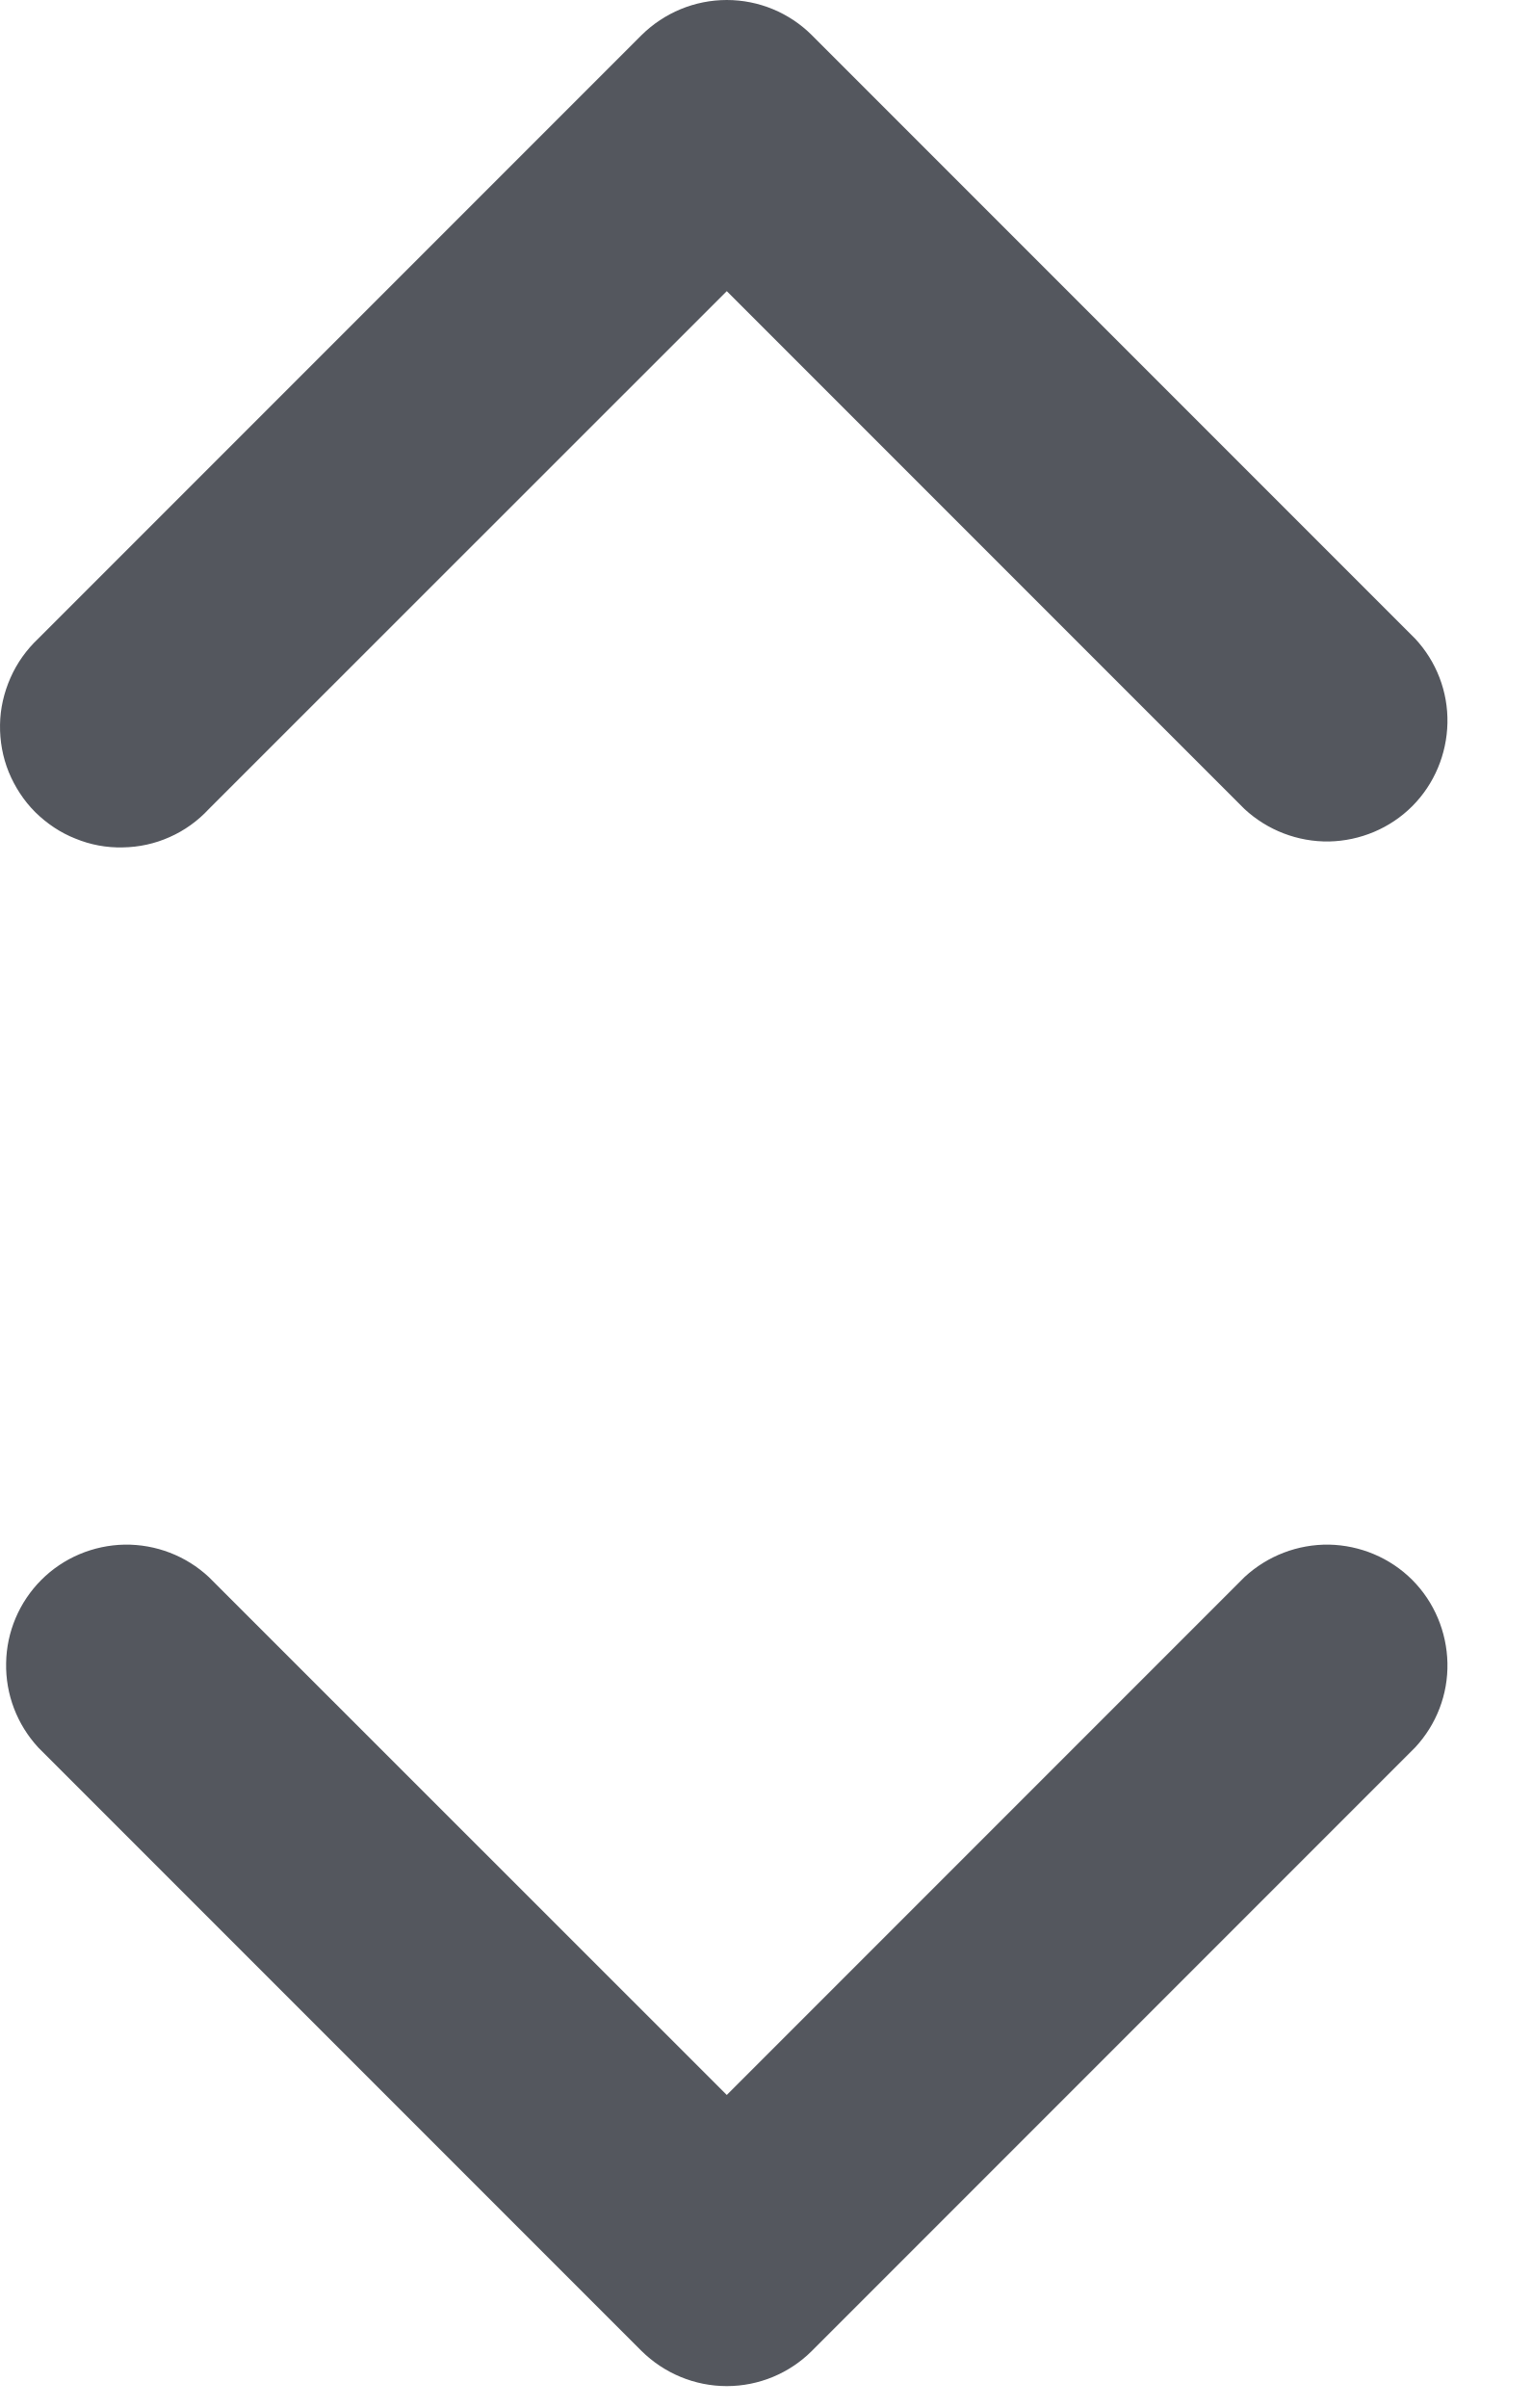
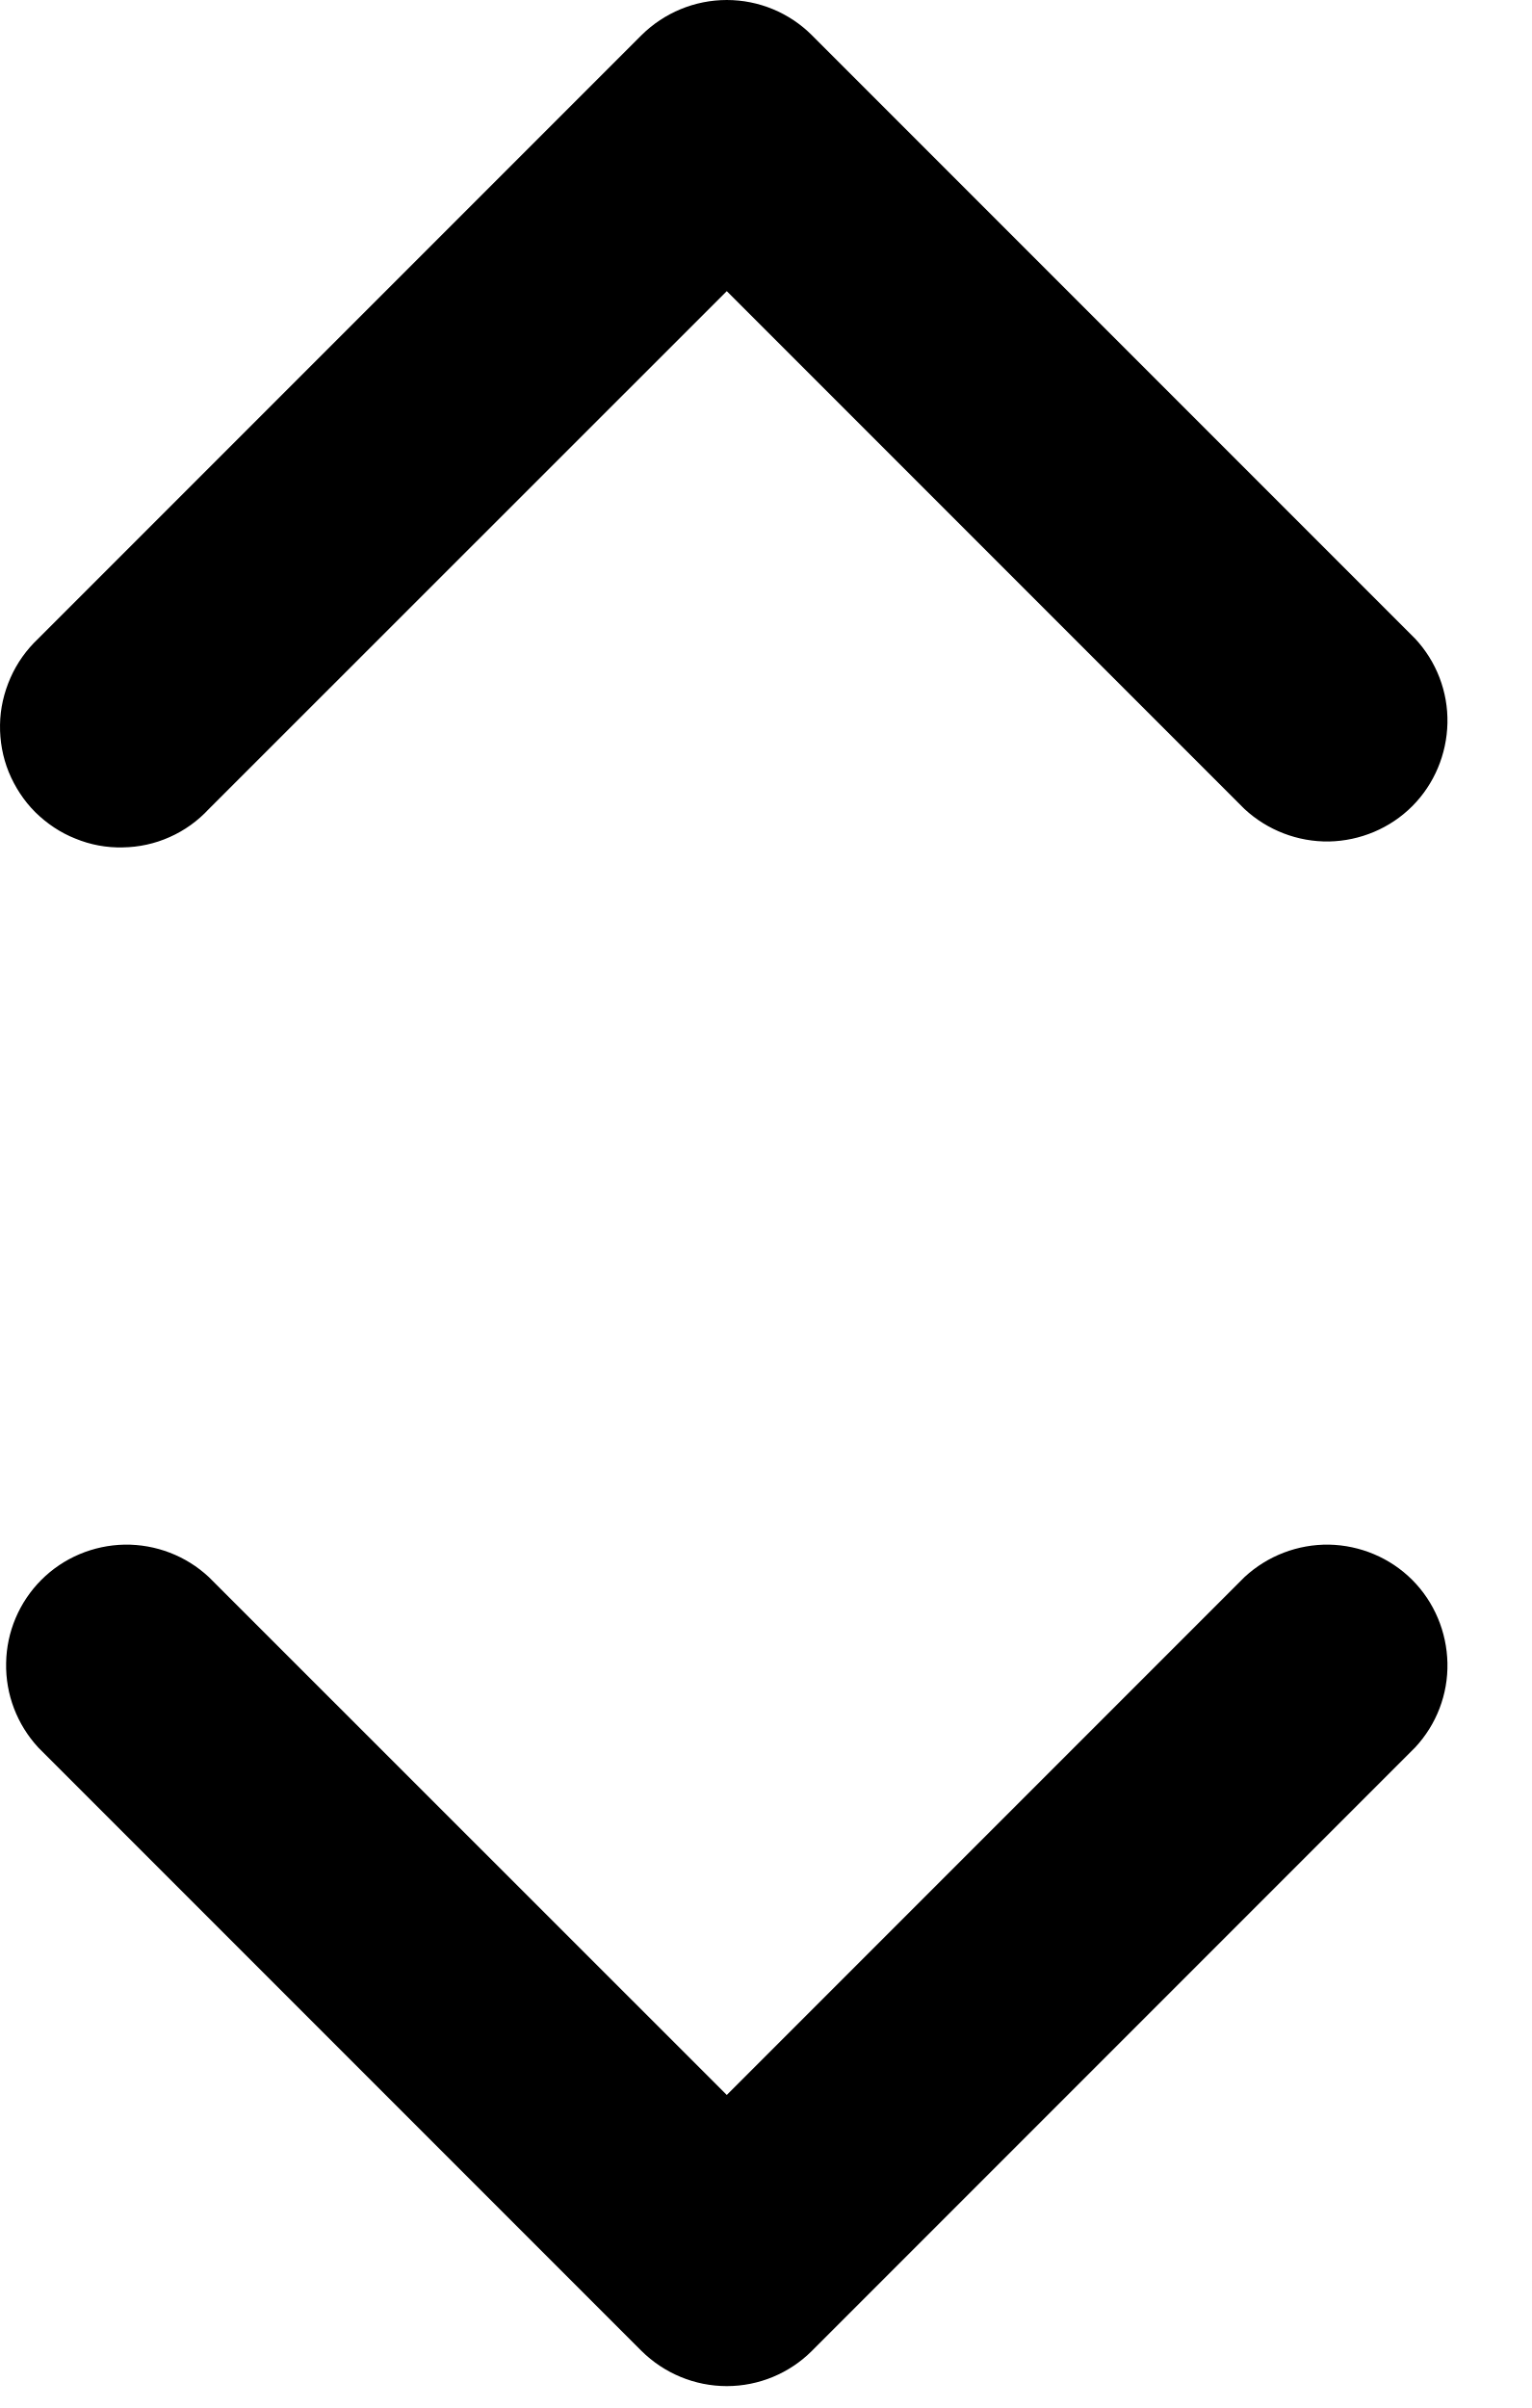
<svg xmlns="http://www.w3.org/2000/svg" width="7" height="11" viewBox="0 0 7 11" fill="none">
-   <path fill-rule="evenodd" clip-rule="evenodd" d="M0.175 2.917C0.121 2.968 0.078 3.028 0.048 3.096C0.018 3.164 0.001 3.237 8.5777e-05 3.311C-0.001 3.385 0.012 3.458 0.04 3.527C0.068 3.595 0.109 3.658 0.161 3.71C0.214 3.762 0.276 3.804 0.345 3.831C0.413 3.859 0.487 3.873 0.561 3.871C0.635 3.87 0.708 3.854 0.775 3.824C0.843 3.794 0.904 3.75 0.954 3.696L3.321 1.33L5.687 3.696C5.792 3.793 5.93 3.846 6.073 3.844C6.215 3.841 6.352 3.784 6.453 3.683C6.554 3.582 6.611 3.445 6.614 3.303C6.617 3.16 6.564 3.022 6.466 2.917L3.71 0.161C3.607 0.058 3.467 0 3.321 0C3.175 0 3.035 0.058 2.931 0.161L0.175 2.917V2.917ZM6.466 7.983C6.564 7.878 6.617 7.74 6.614 7.597C6.611 7.455 6.554 7.318 6.453 7.217C6.352 7.116 6.215 7.059 6.073 7.056C5.93 7.054 5.792 7.107 5.687 7.204L3.321 9.57L0.954 7.204C0.85 7.107 0.712 7.054 0.569 7.056C0.426 7.059 0.29 7.116 0.189 7.217C0.088 7.318 0.03 7.455 0.028 7.597C0.025 7.74 0.078 7.878 0.175 7.983L2.931 10.739C3.035 10.842 3.175 10.9 3.321 10.9C3.467 10.9 3.607 10.842 3.71 10.739L6.466 7.983V7.983Z" fill="#54575E" />
+   <path fill-rule="evenodd" clip-rule="evenodd" d="M0.175 2.917C0.121 2.968 0.078 3.028 0.048 3.096C0.018 3.164 0.001 3.237 8.5777e-05 3.311C-0.001 3.385 0.012 3.458 0.04 3.527C0.068 3.595 0.109 3.658 0.161 3.71C0.214 3.762 0.276 3.804 0.345 3.831C0.413 3.859 0.487 3.873 0.561 3.871C0.635 3.87 0.708 3.854 0.775 3.824C0.843 3.794 0.904 3.75 0.954 3.696L3.321 1.33L5.687 3.696C5.792 3.793 5.93 3.846 6.073 3.844C6.215 3.841 6.352 3.784 6.453 3.683C6.554 3.582 6.611 3.445 6.614 3.303C6.617 3.16 6.564 3.022 6.466 2.917L3.71 0.161C3.607 0.058 3.467 0 3.321 0C3.175 0 3.035 0.058 2.931 0.161L0.175 2.917V2.917ZM6.466 7.983C6.564 7.878 6.617 7.74 6.614 7.597C6.611 7.455 6.554 7.318 6.453 7.217C6.352 7.116 6.215 7.059 6.073 7.056C5.93 7.054 5.792 7.107 5.687 7.204L3.321 9.57L0.954 7.204C0.85 7.107 0.712 7.054 0.569 7.056C0.426 7.059 0.29 7.116 0.189 7.217C0.088 7.318 0.03 7.455 0.028 7.597C0.025 7.74 0.078 7.878 0.175 7.983L2.931 10.739C3.035 10.842 3.175 10.9 3.321 10.9C3.467 10.9 3.607 10.842 3.71 10.739L6.466 7.983V7.983Z" fill="currentColor" />
</svg>
